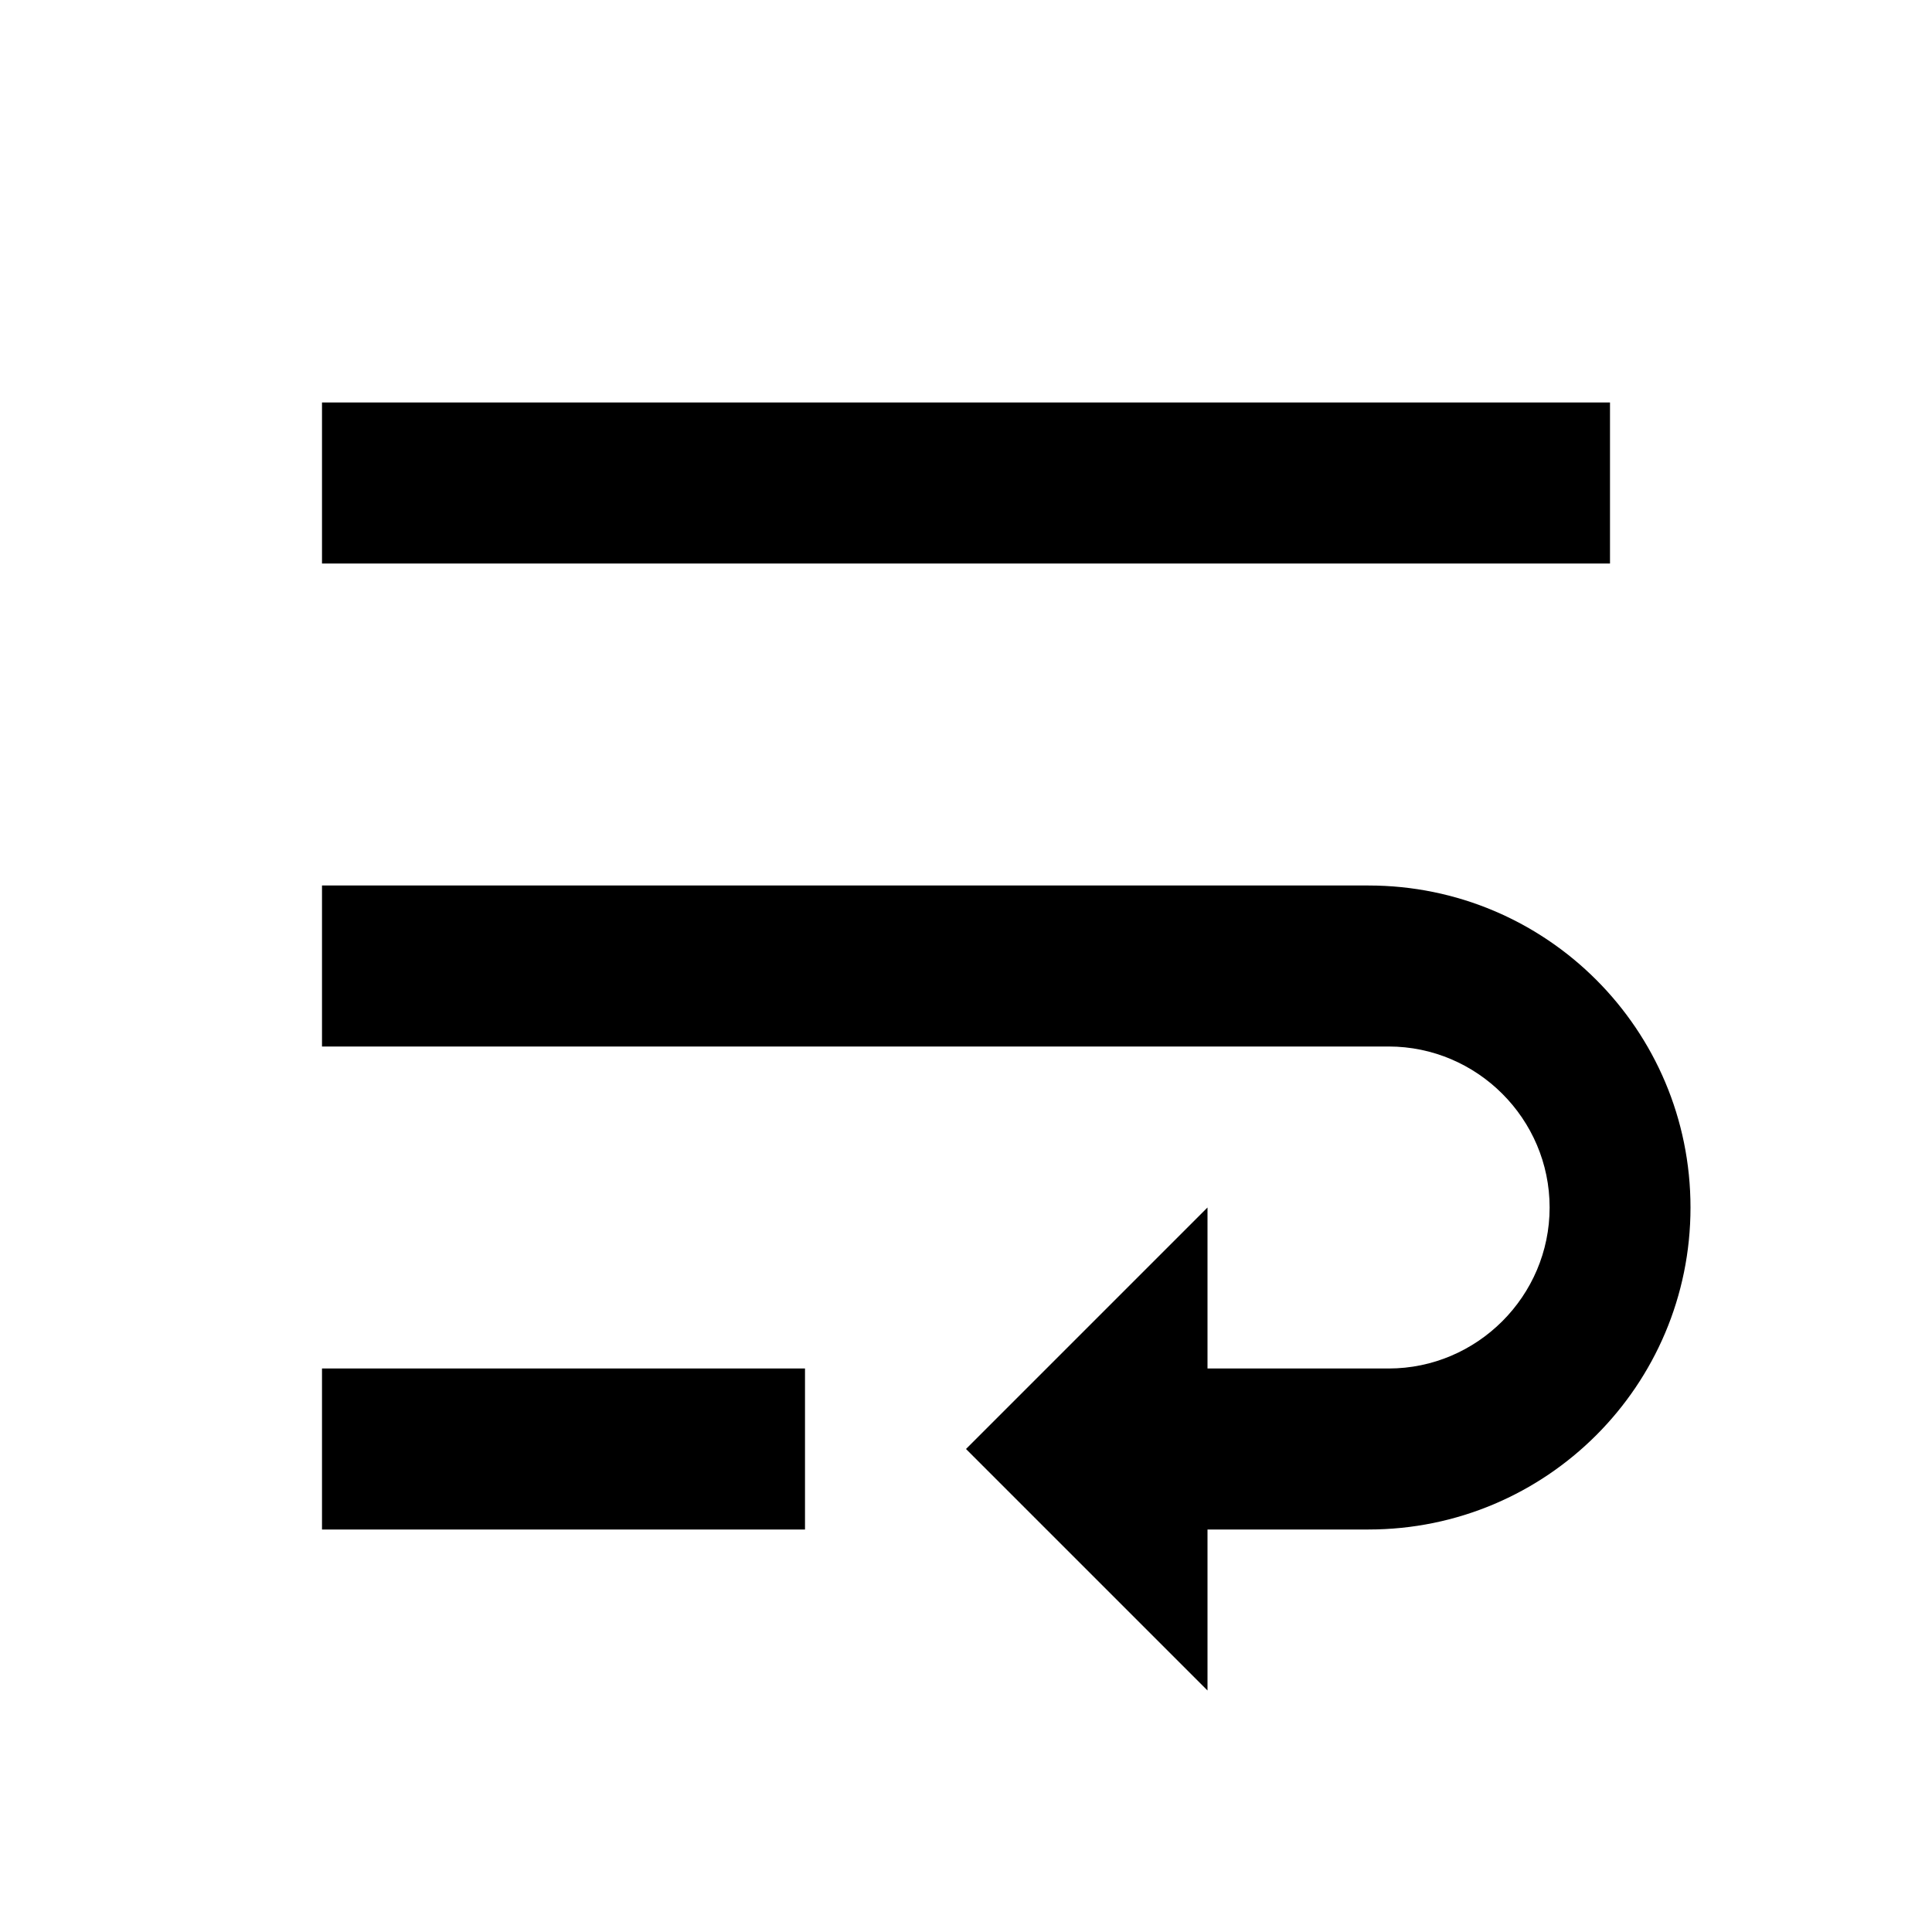
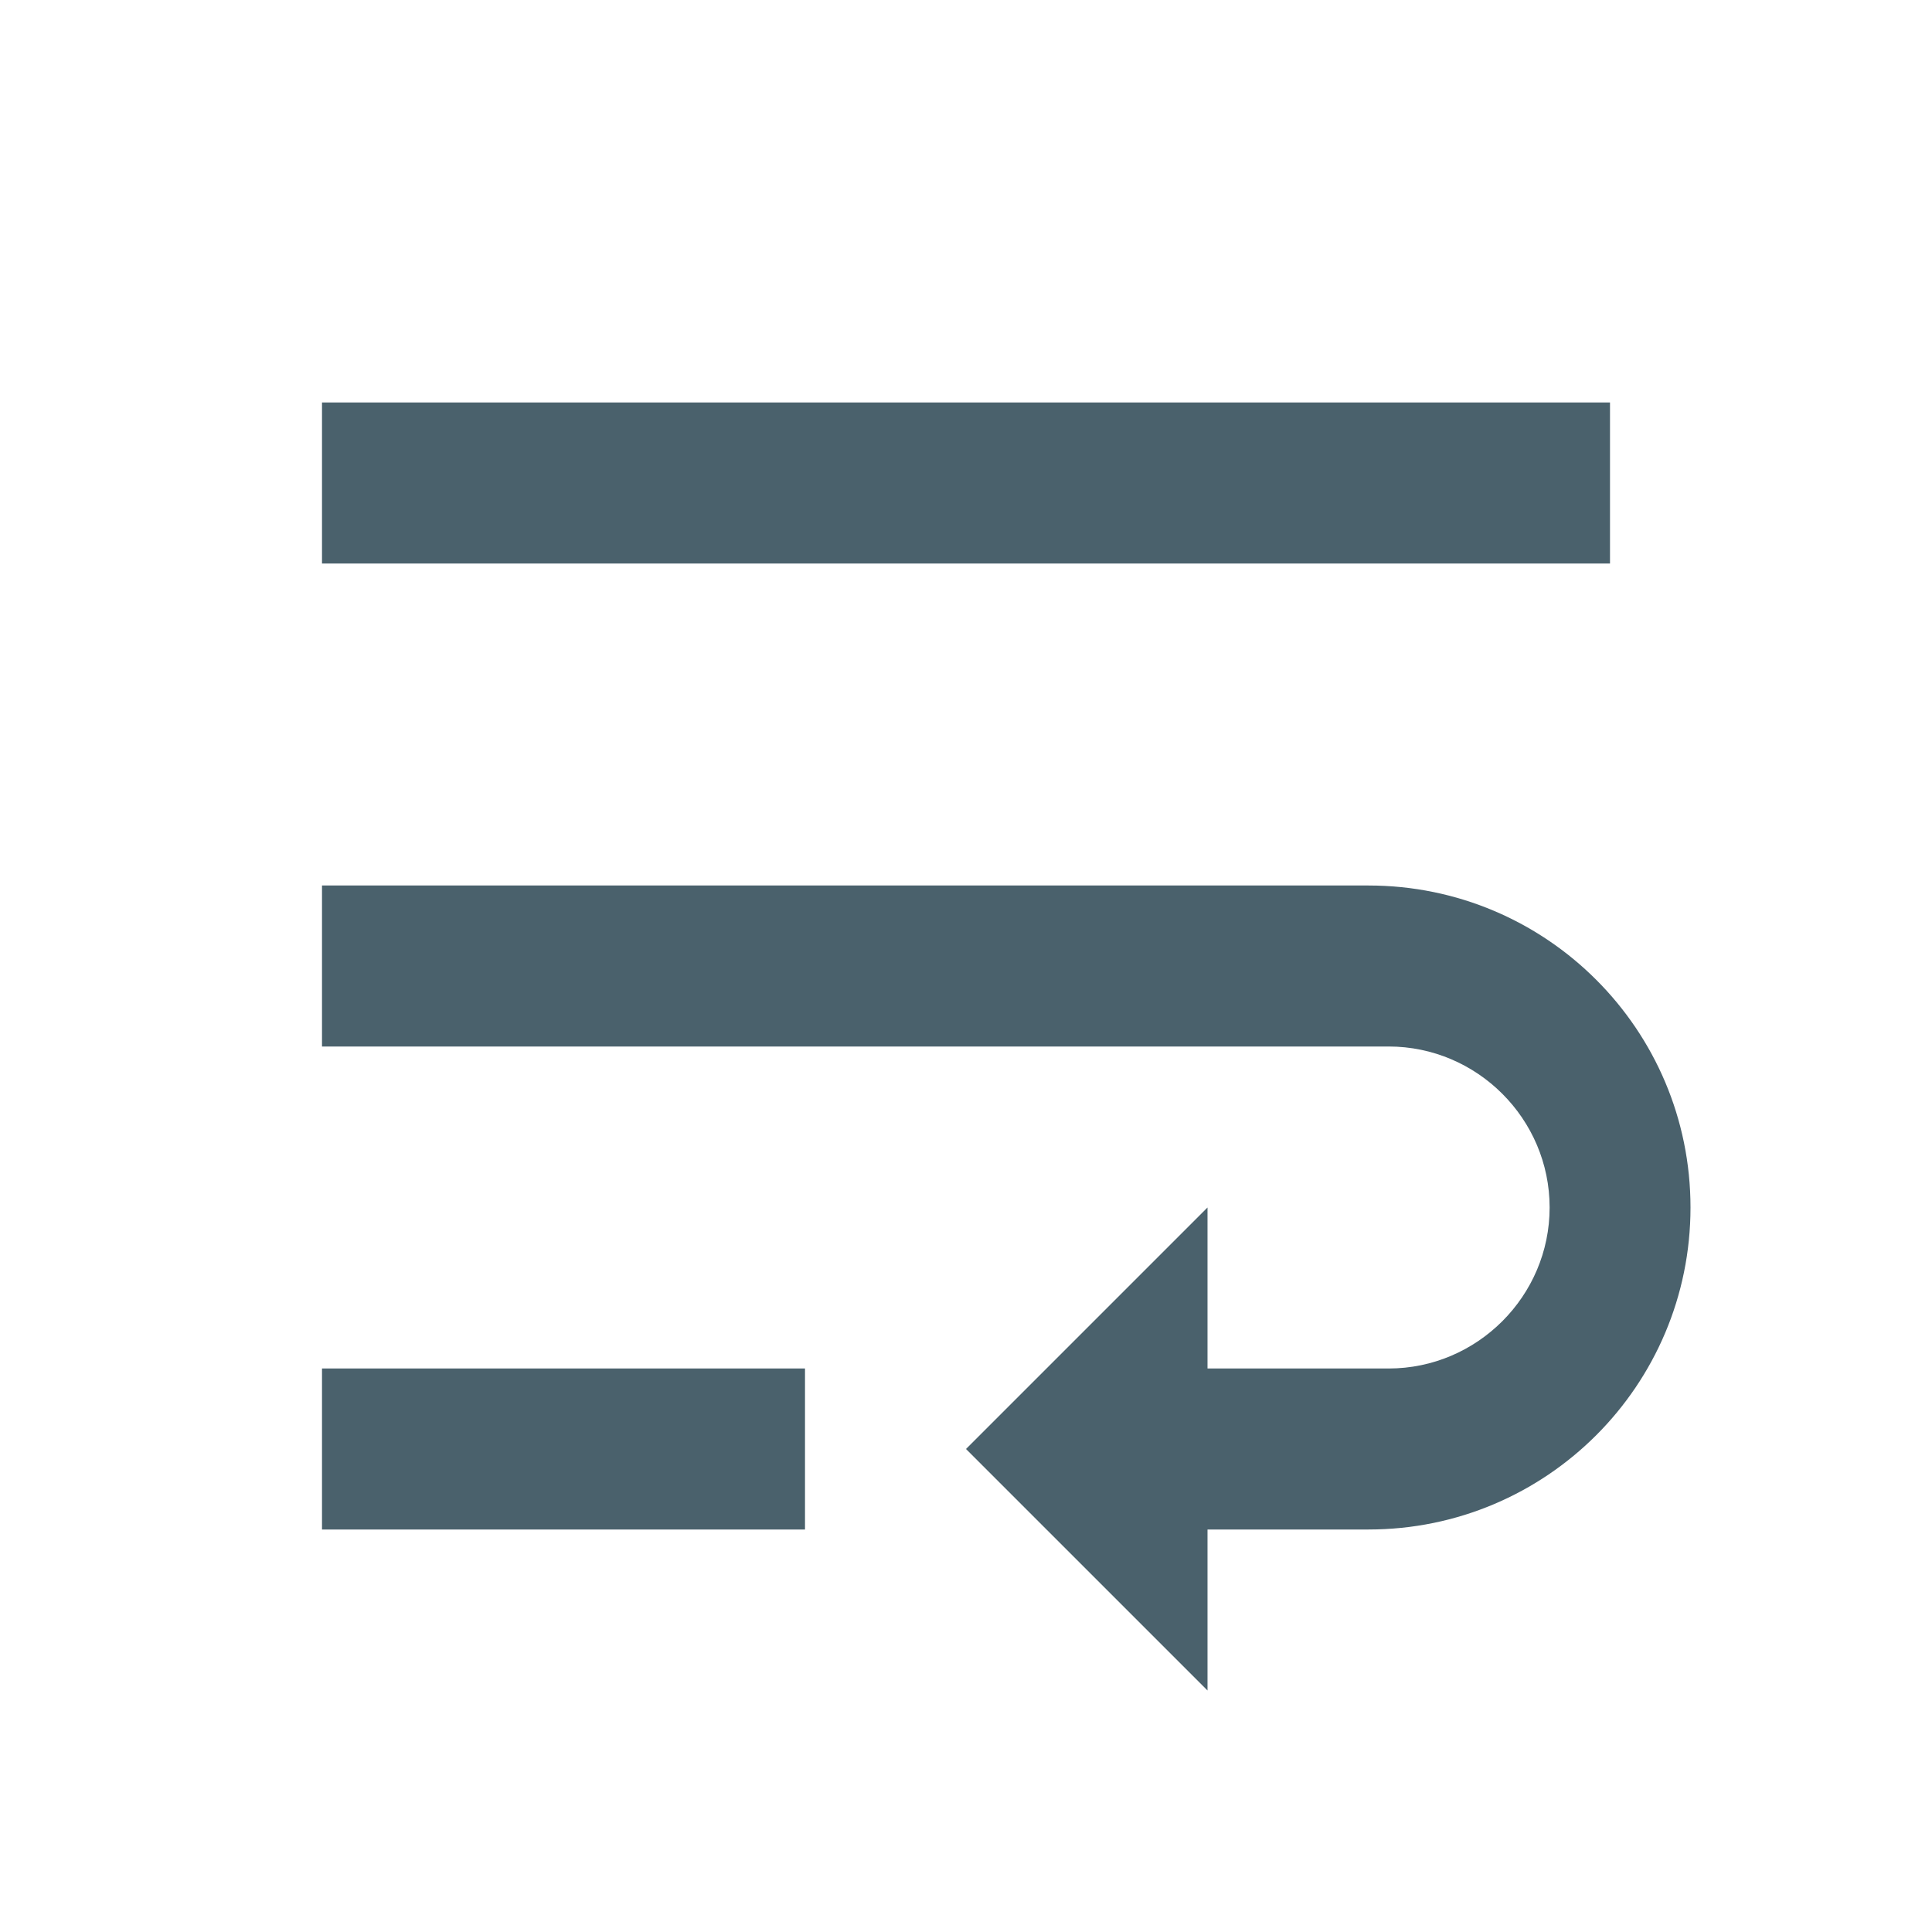
- <svg xmlns="http://www.w3.org/2000/svg" viewBox="0 0 24 24">
+ <svg xmlns="http://www.w3.org/2000/svg" viewBox="0 0 24 24" fill="#4A616C">
  <path d="M4 19h6v-2H4v2zM20 5H4v2h16V5zm-3 6H4v2h13.25c1.1 0 2 .9 2 2s-.9 2-2 2H15v-2l-3 3 3 3v-2h2c2.21 0 4-1.79 4-4s-1.79-4-4-4z" />
</svg>
